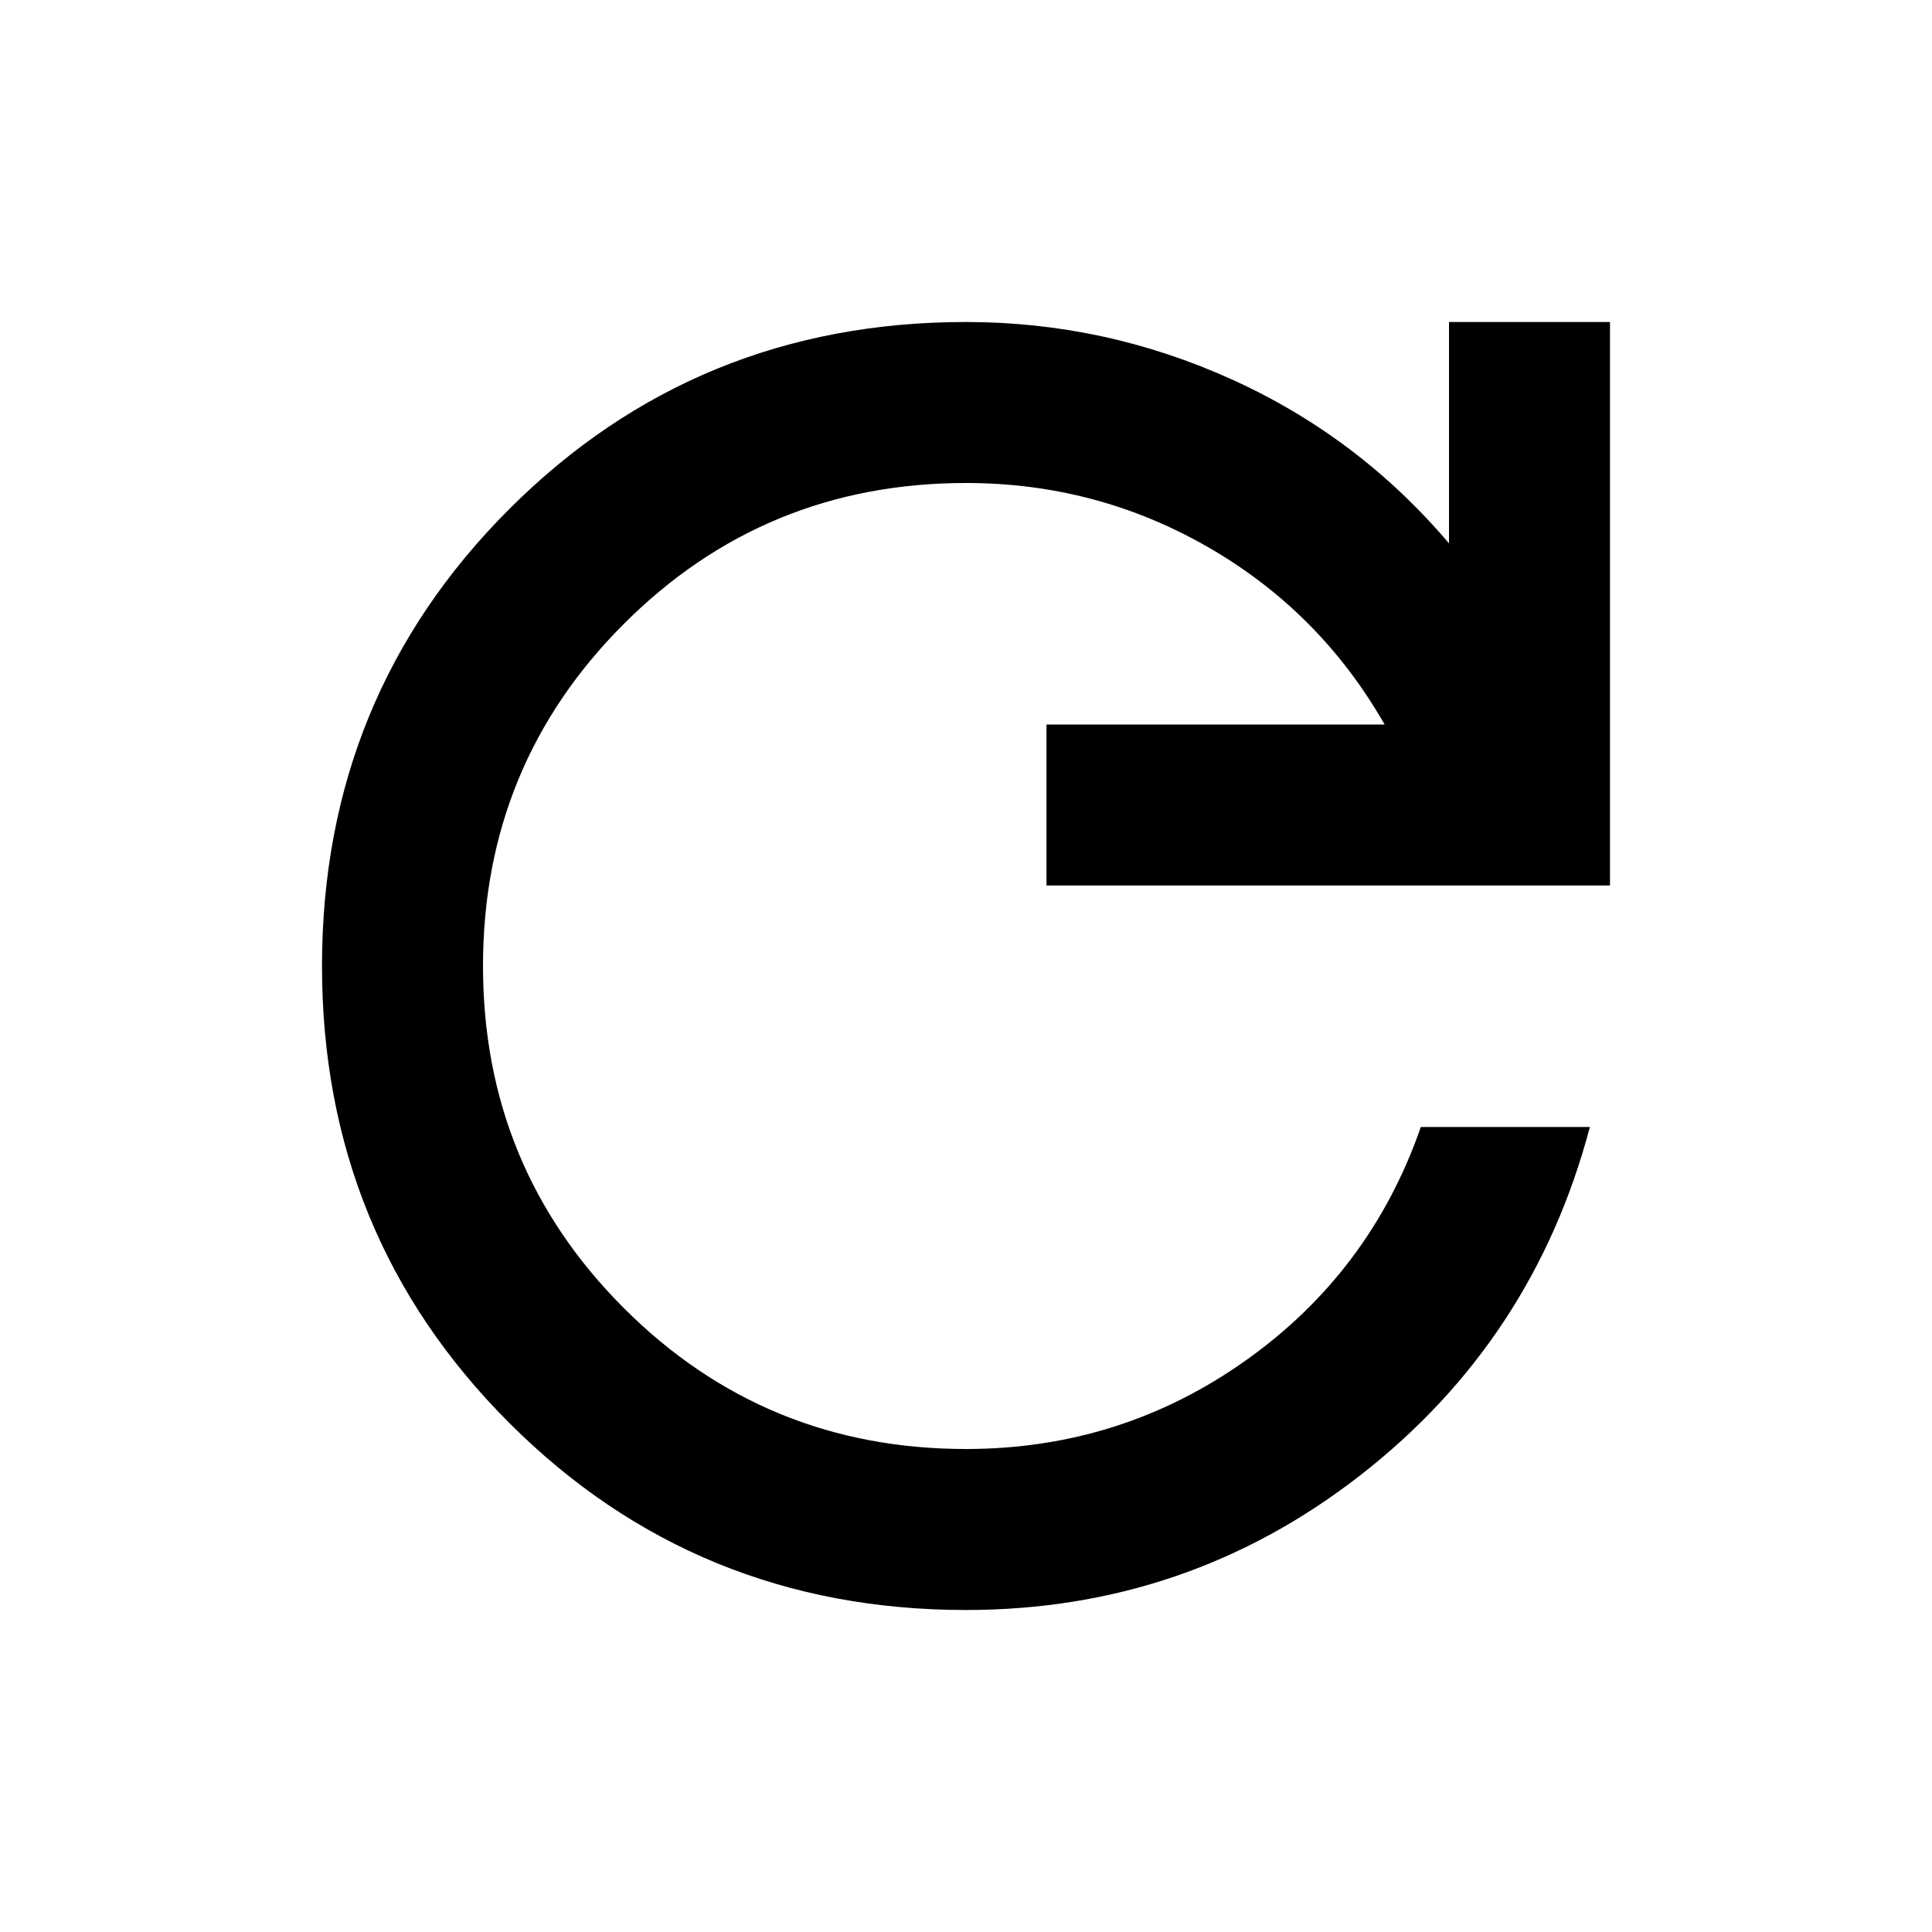
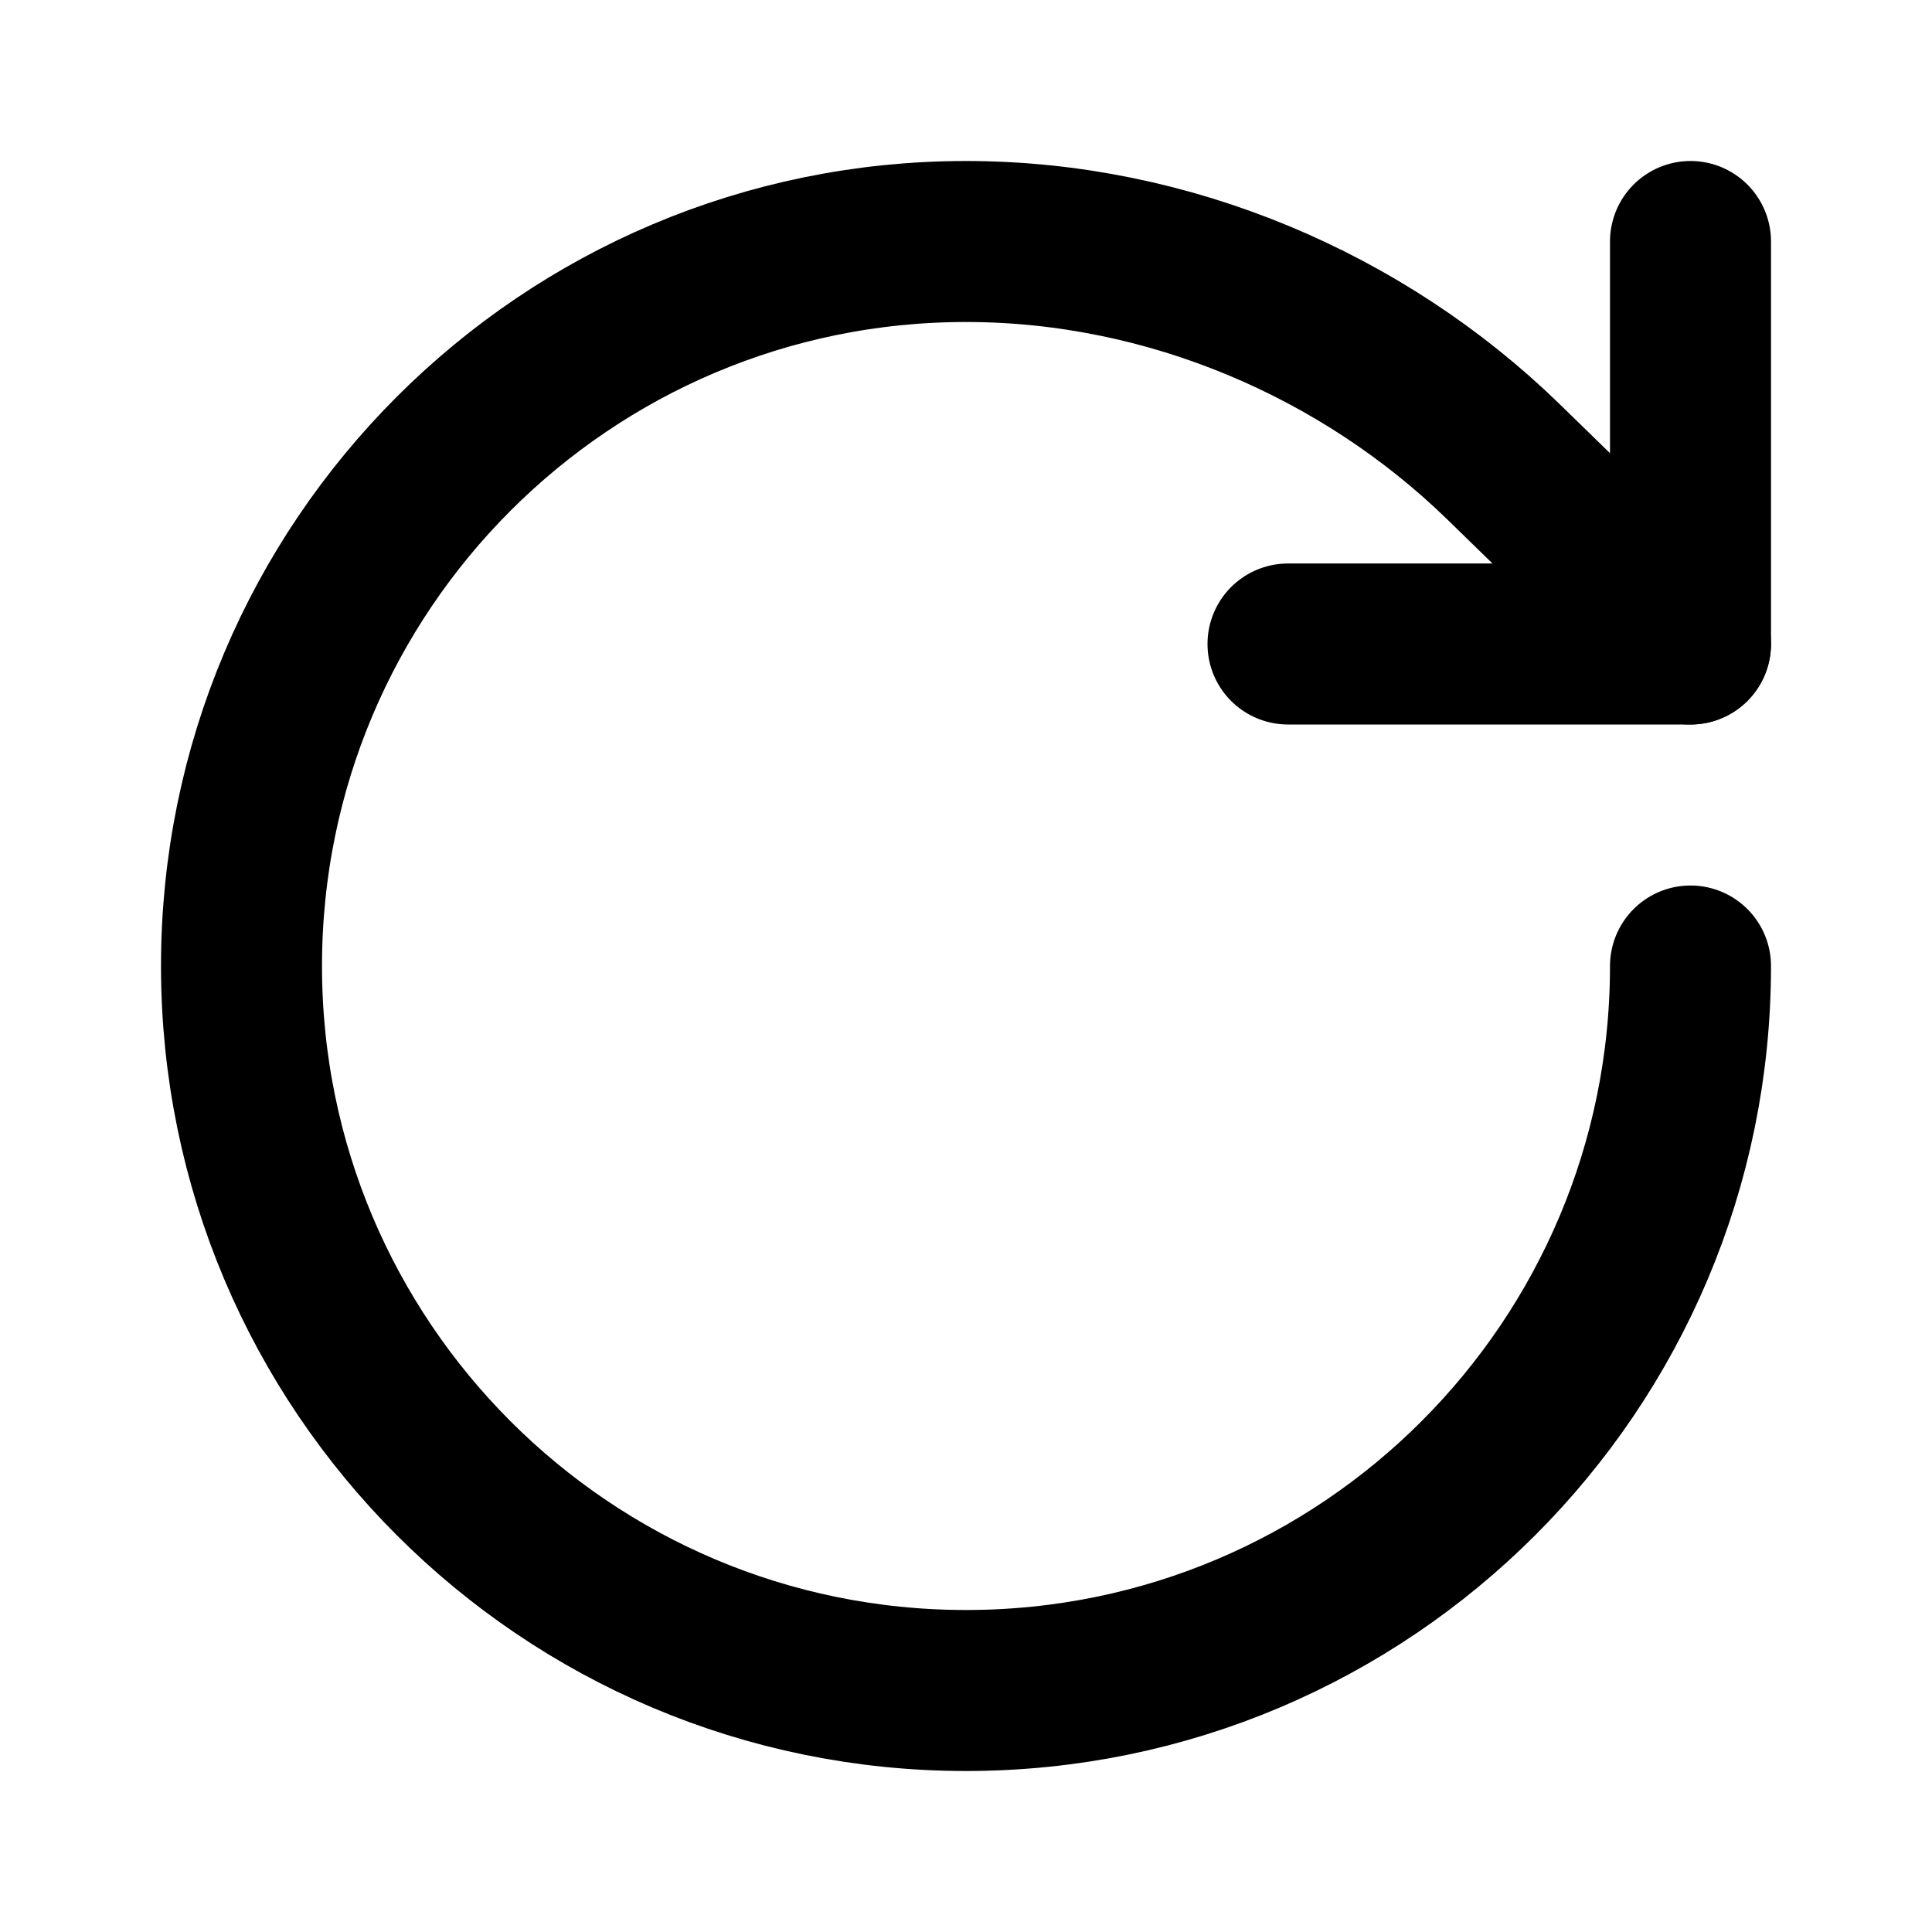
- <svg xmlns="http://www.w3.org/2000/svg" height="24px" viewBox="0 -960 960 960" width="24px" fill="#000000">
-   <path d="M480-160q-134 0-227-93t-93-227q0-134 93-227t227-93q69 0 132 28.5T720-690v-110h80v280H520v-80h168q-32-56-87.5-88T480-720q-100 0-170 70t-70 170q0 100 70 170t170 70q77 0 139-44t87-116h84q-28 106-114 173t-196 67Z" />
+ <svg xmlns="http://www.w3.org/2000/svg" width="24" height="24" viewBox="0 0 24 24" fill="none" stroke="black" stroke-width="2" stroke-linecap="round" stroke-linejoin="round">
+   <path d="M21 12a9 9 0 1 1-9-9c2.52 0 4.93 1.04 6.67 2.73L21 8" />
+   <polyline points="21 3 21 8 16 8" />
</svg>
